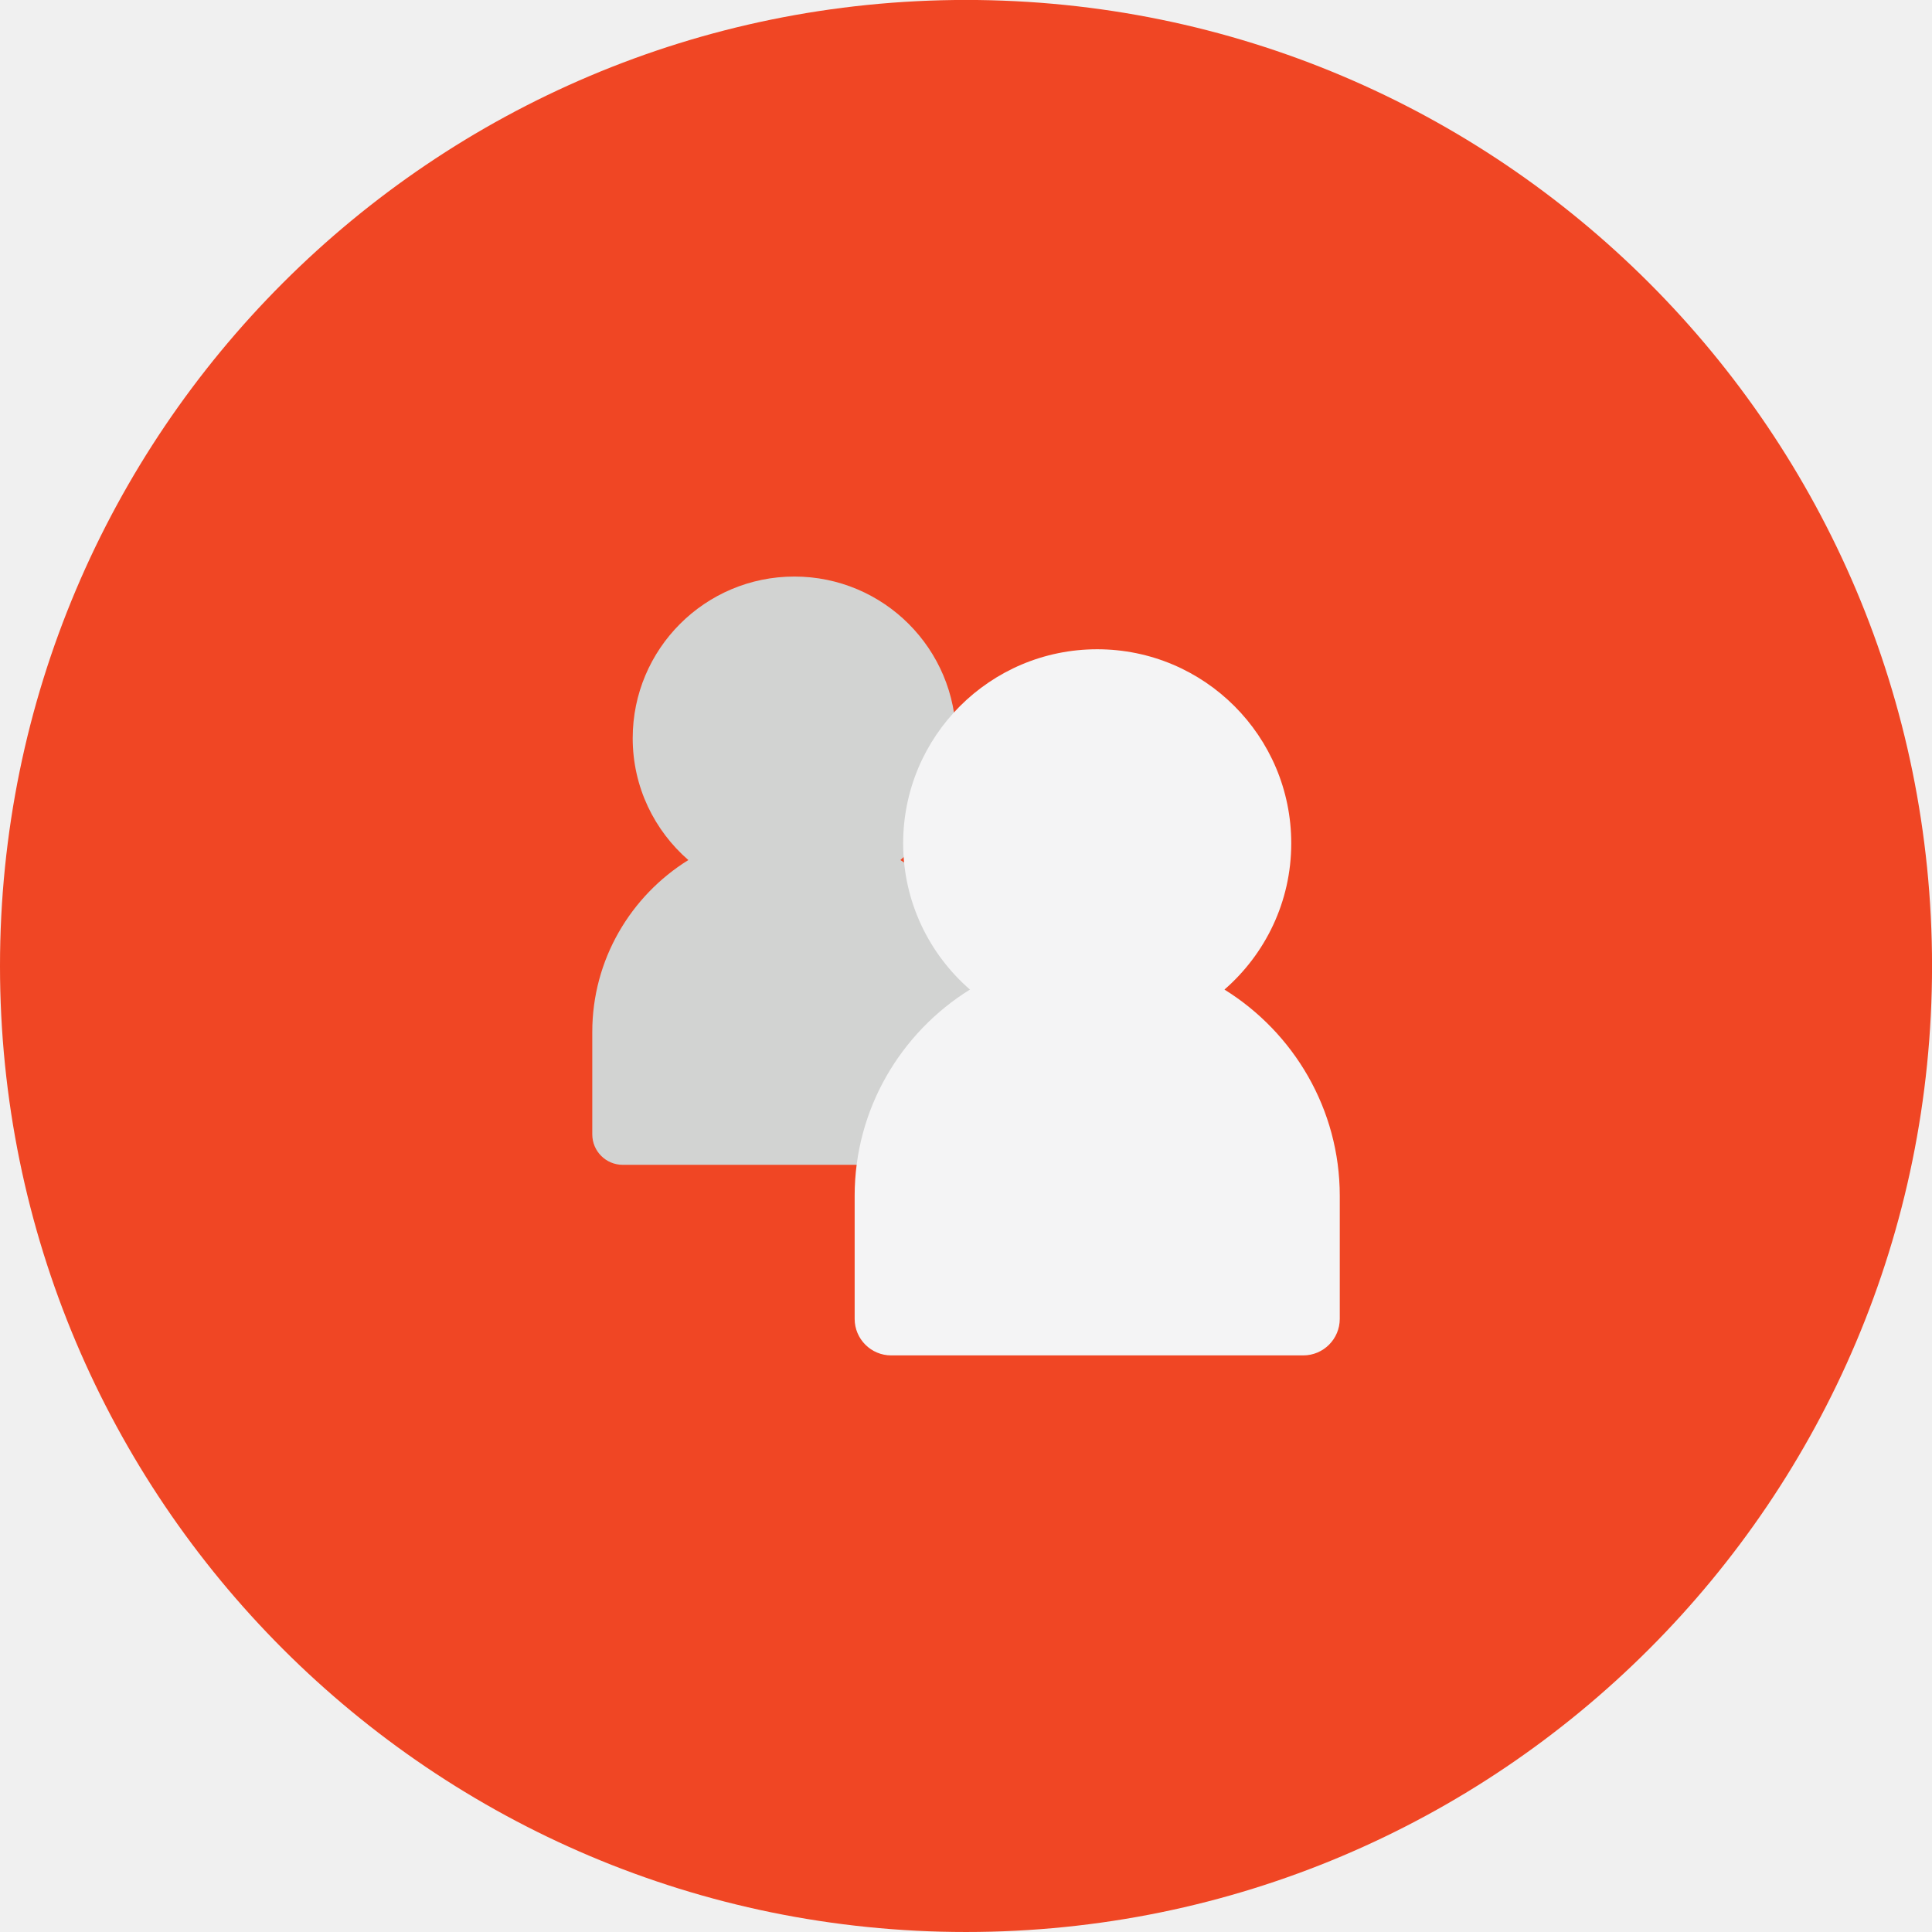
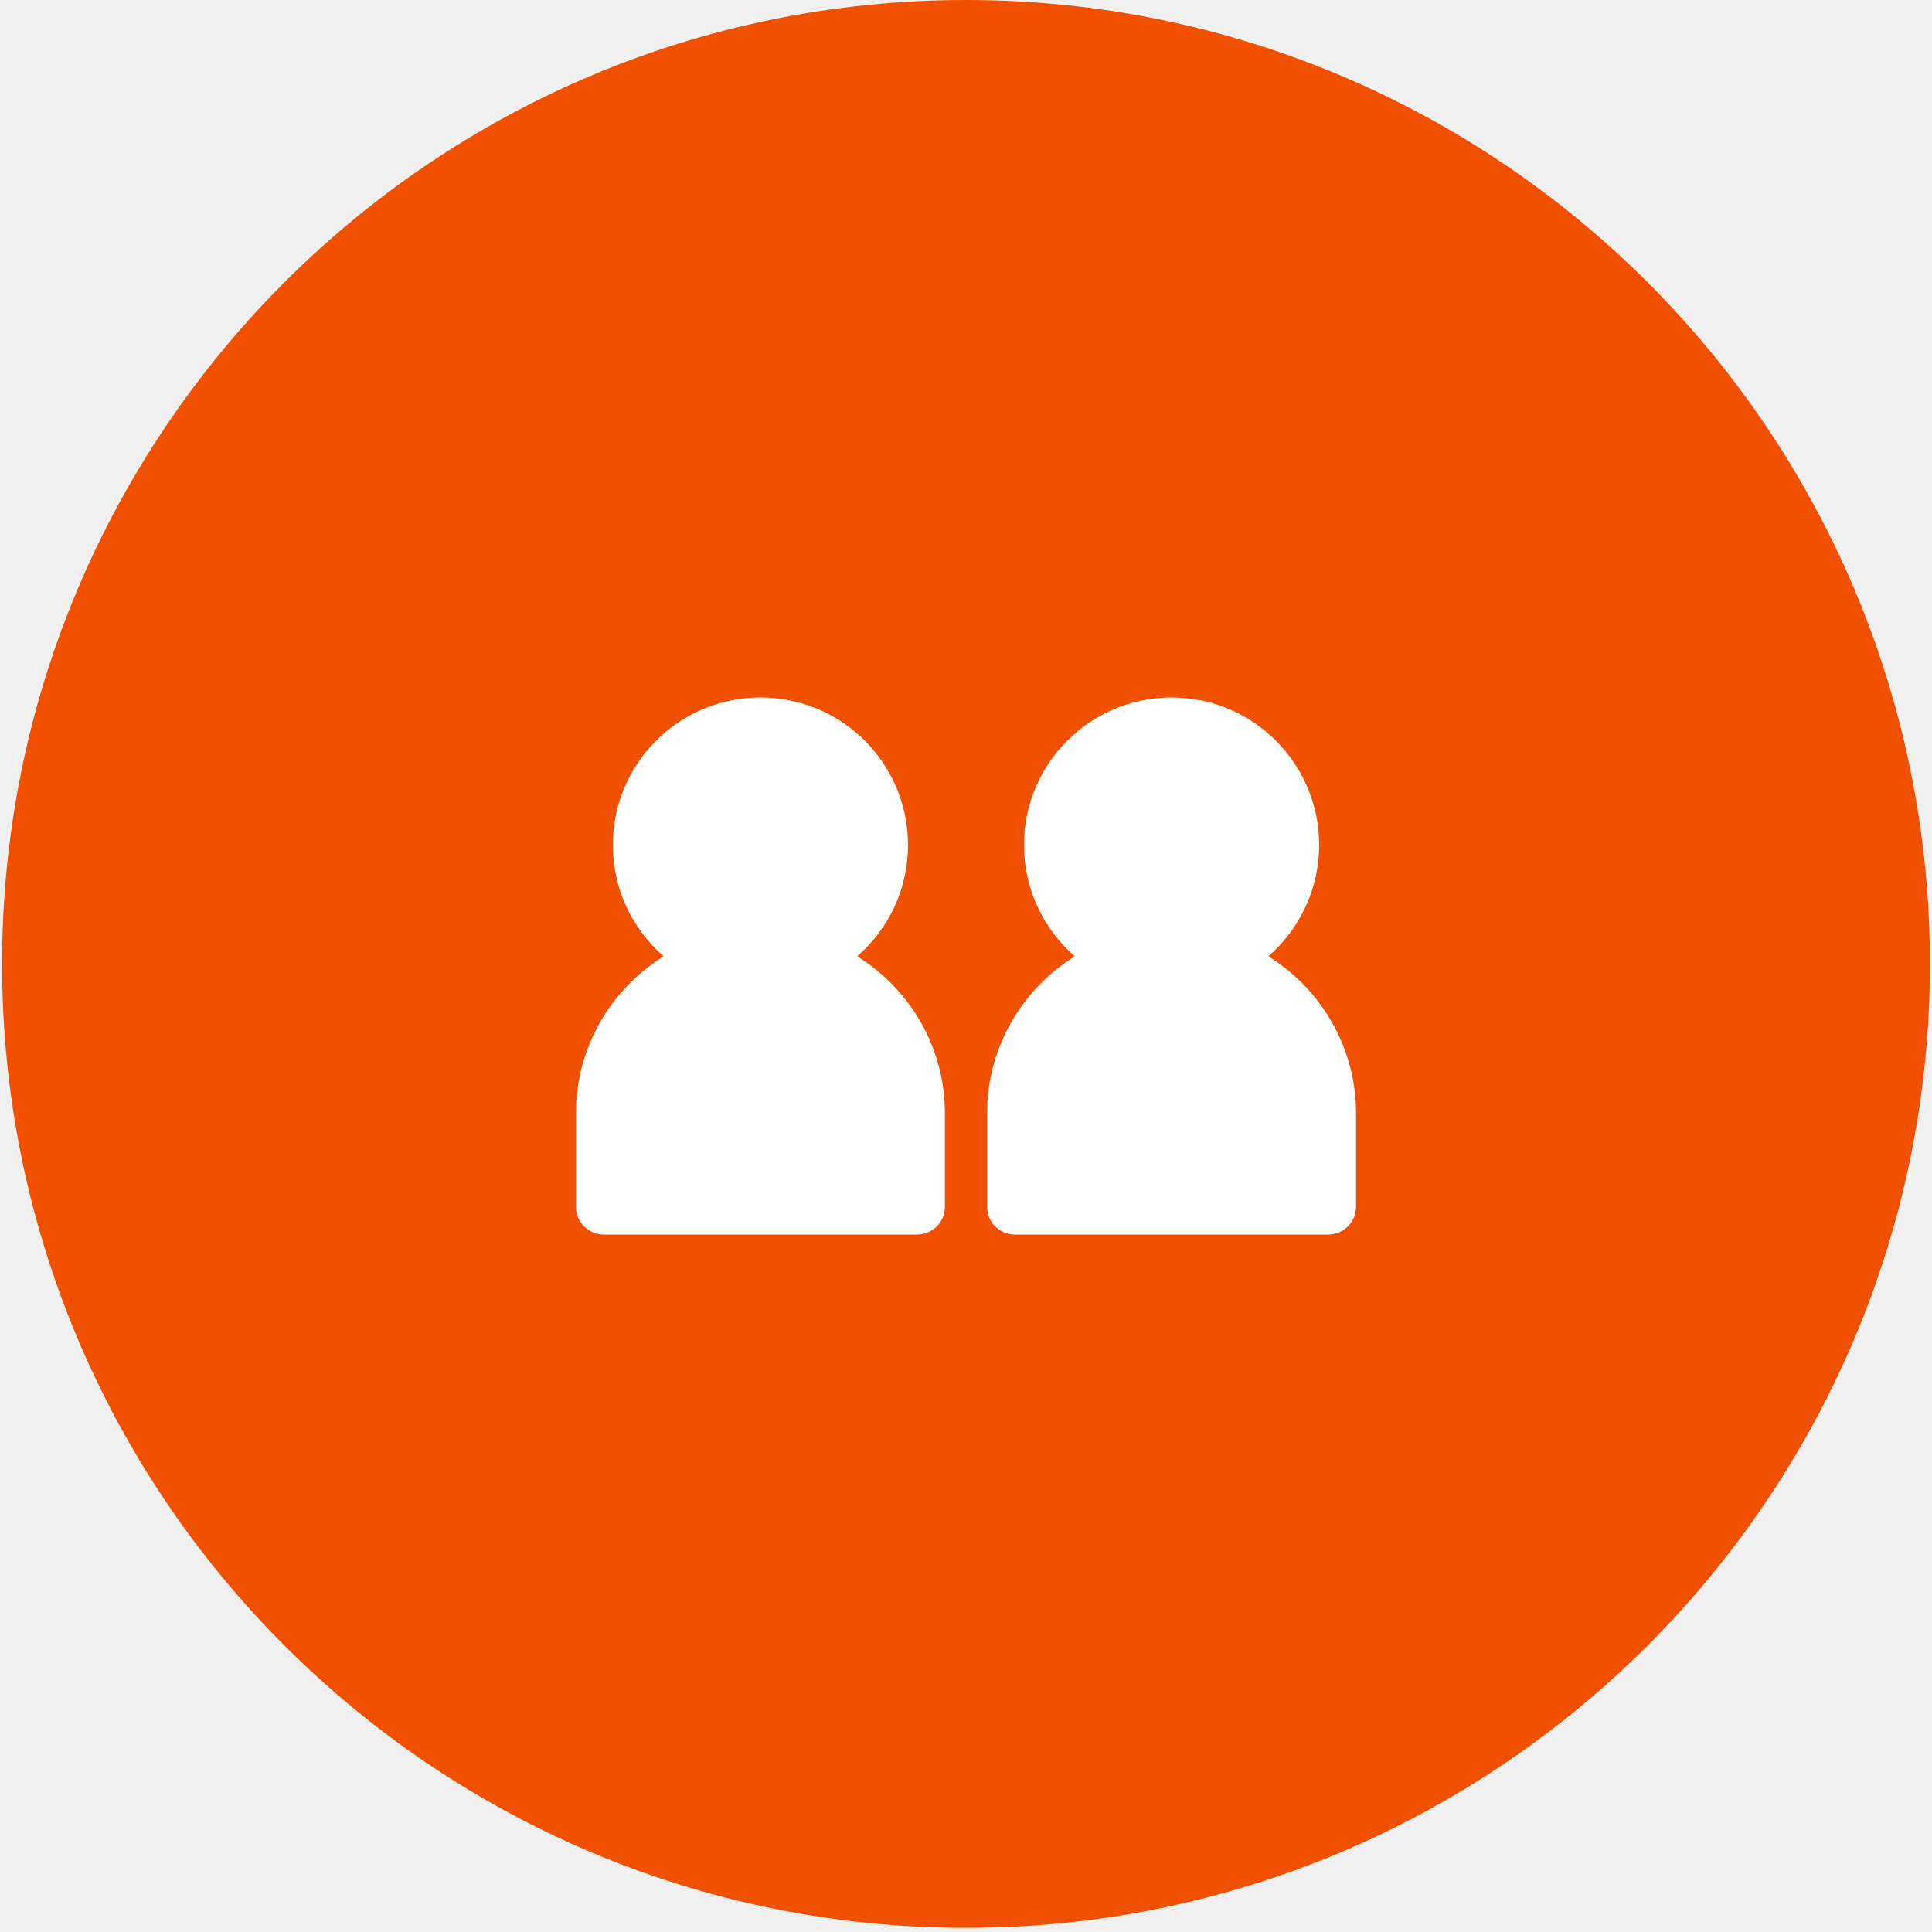
- <svg xmlns="http://www.w3.org/2000/svg" version="1.1" width="149.788" height="149.788" id="svg2" xml:space="preserve">
-   <defs id="defs6" />
-   <g transform="matrix(1.25,0,0,-1.25,0,149.7875)" id="g10">
-     <g transform="scale(0.1,0.1)" id="g12">
-       <path d="M 1198.33,599.164 C 1198.33,268.254 930.078,0 599.168,0 268.258,0 0,268.254 0,599.164 c 0,330.91 268.258,599.166 599.168,599.166 330.91,0 599.162,-268.256 599.162,-599.166" id="path14" style="fill:#f04624;fill-opacity:1;fill-rule:nonzero;stroke:none" />
-       <path d="m 558.52,664.809 -0.129,0 c 21.14,18.382 34.566,45.41 34.566,75.625 0,55.375 -44.891,100.265 -100.266,100.265 -55.375,0 -100.265,-44.89 -100.265,-100.265 0,-30.211 13.418,-57.231 34.554,-75.614 l -0.105,0 c -35.652,-22.16 -59.52,-61.699 -59.52,-106.535 l 0,-63.566 c 0,-10.434 8.461,-18.891 18.891,-18.891 l 212.887,0 c 10.433,0 18.89,8.457 18.89,18.891 l 0,63.566 c 0,44.832 -23.855,84.363 -59.503,106.524" id="path16" style="fill:#d2d3d2;fill-opacity:1;fill-rule:nonzero;stroke:none" />
-       <path d="m 759.551,584.469 -0.153,0 c 25.375,22.066 41.489,54.508 41.489,90.777 0,66.469 -53.883,120.356 -120.356,120.356 -66.469,0 -120.355,-53.887 -120.355,-120.356 0,-36.262 16.109,-68.699 41.48,-90.766 l -0.125,0 C 558.734,557.883 530.09,510.426 530.09,456.602 l 0,-76.301 c 0,-12.524 10.152,-22.676 22.672,-22.676 l 255.539,0 c 12.523,0 22.676,10.152 22.676,22.676 l 0,76.301 c 0,53.816 -28.637,101.265 -71.426,127.867" id="path18" style="fill:#f4f4f5;fill-opacity:1;fill-rule:nonzero;stroke:none" />
-     </g>
+ <svg xmlns="http://www.w3.org/2000/svg" version="1.1" id="Layer_1" x="0px" y="0px" width="150px" height="150px" viewBox="0 0 150 150" enable-background="new 0 0 150 150" xml:space="preserve">
+   <path fill="#F15000" d="M149.839,74.839c0,41.332-33.507,74.839-74.838,74.839c-41.333,0-74.839-33.507-74.839-74.839  C0.162,33.506,33.668,0,75,0C116.332,0,149.839,33.506,149.839,74.839" />
+   <g>
+     <path fill="#FFFFFF" d="M66.562,74.252h-0.015c2.417-2.103,3.951-5.19,3.951-8.643c0-6.328-5.129-11.46-11.457-11.46   c-6.33,0-11.461,5.132-11.461,11.46c0,3.452,1.534,6.54,3.951,8.643h-0.013c-4.073,2.531-6.802,7.05-6.802,12.177v7.261   c0,1.196,0.967,2.161,2.159,2.161h24.328c1.192,0,2.159-0.965,2.159-2.161v-7.261C73.362,81.302,70.636,76.786,66.562,74.252" />
+     <path fill="#FFFFFF" d="M98.484,74.252h-0.016c2.416-2.103,3.95-5.19,3.95-8.643c0-6.328-5.127-11.46-11.456-11.46   c-6.33,0-11.462,5.132-11.462,11.46c0,3.452,1.534,6.54,3.95,8.643h-0.013c-4.072,2.531-6.801,7.05-6.801,12.177v7.261   c0,1.196,0.966,2.161,2.158,2.161h24.329c1.192,0,2.159-0.965,2.159-2.161v-7.261C105.284,81.302,102.559,76.786,98.484,74.252" />
  </g>
</svg>
